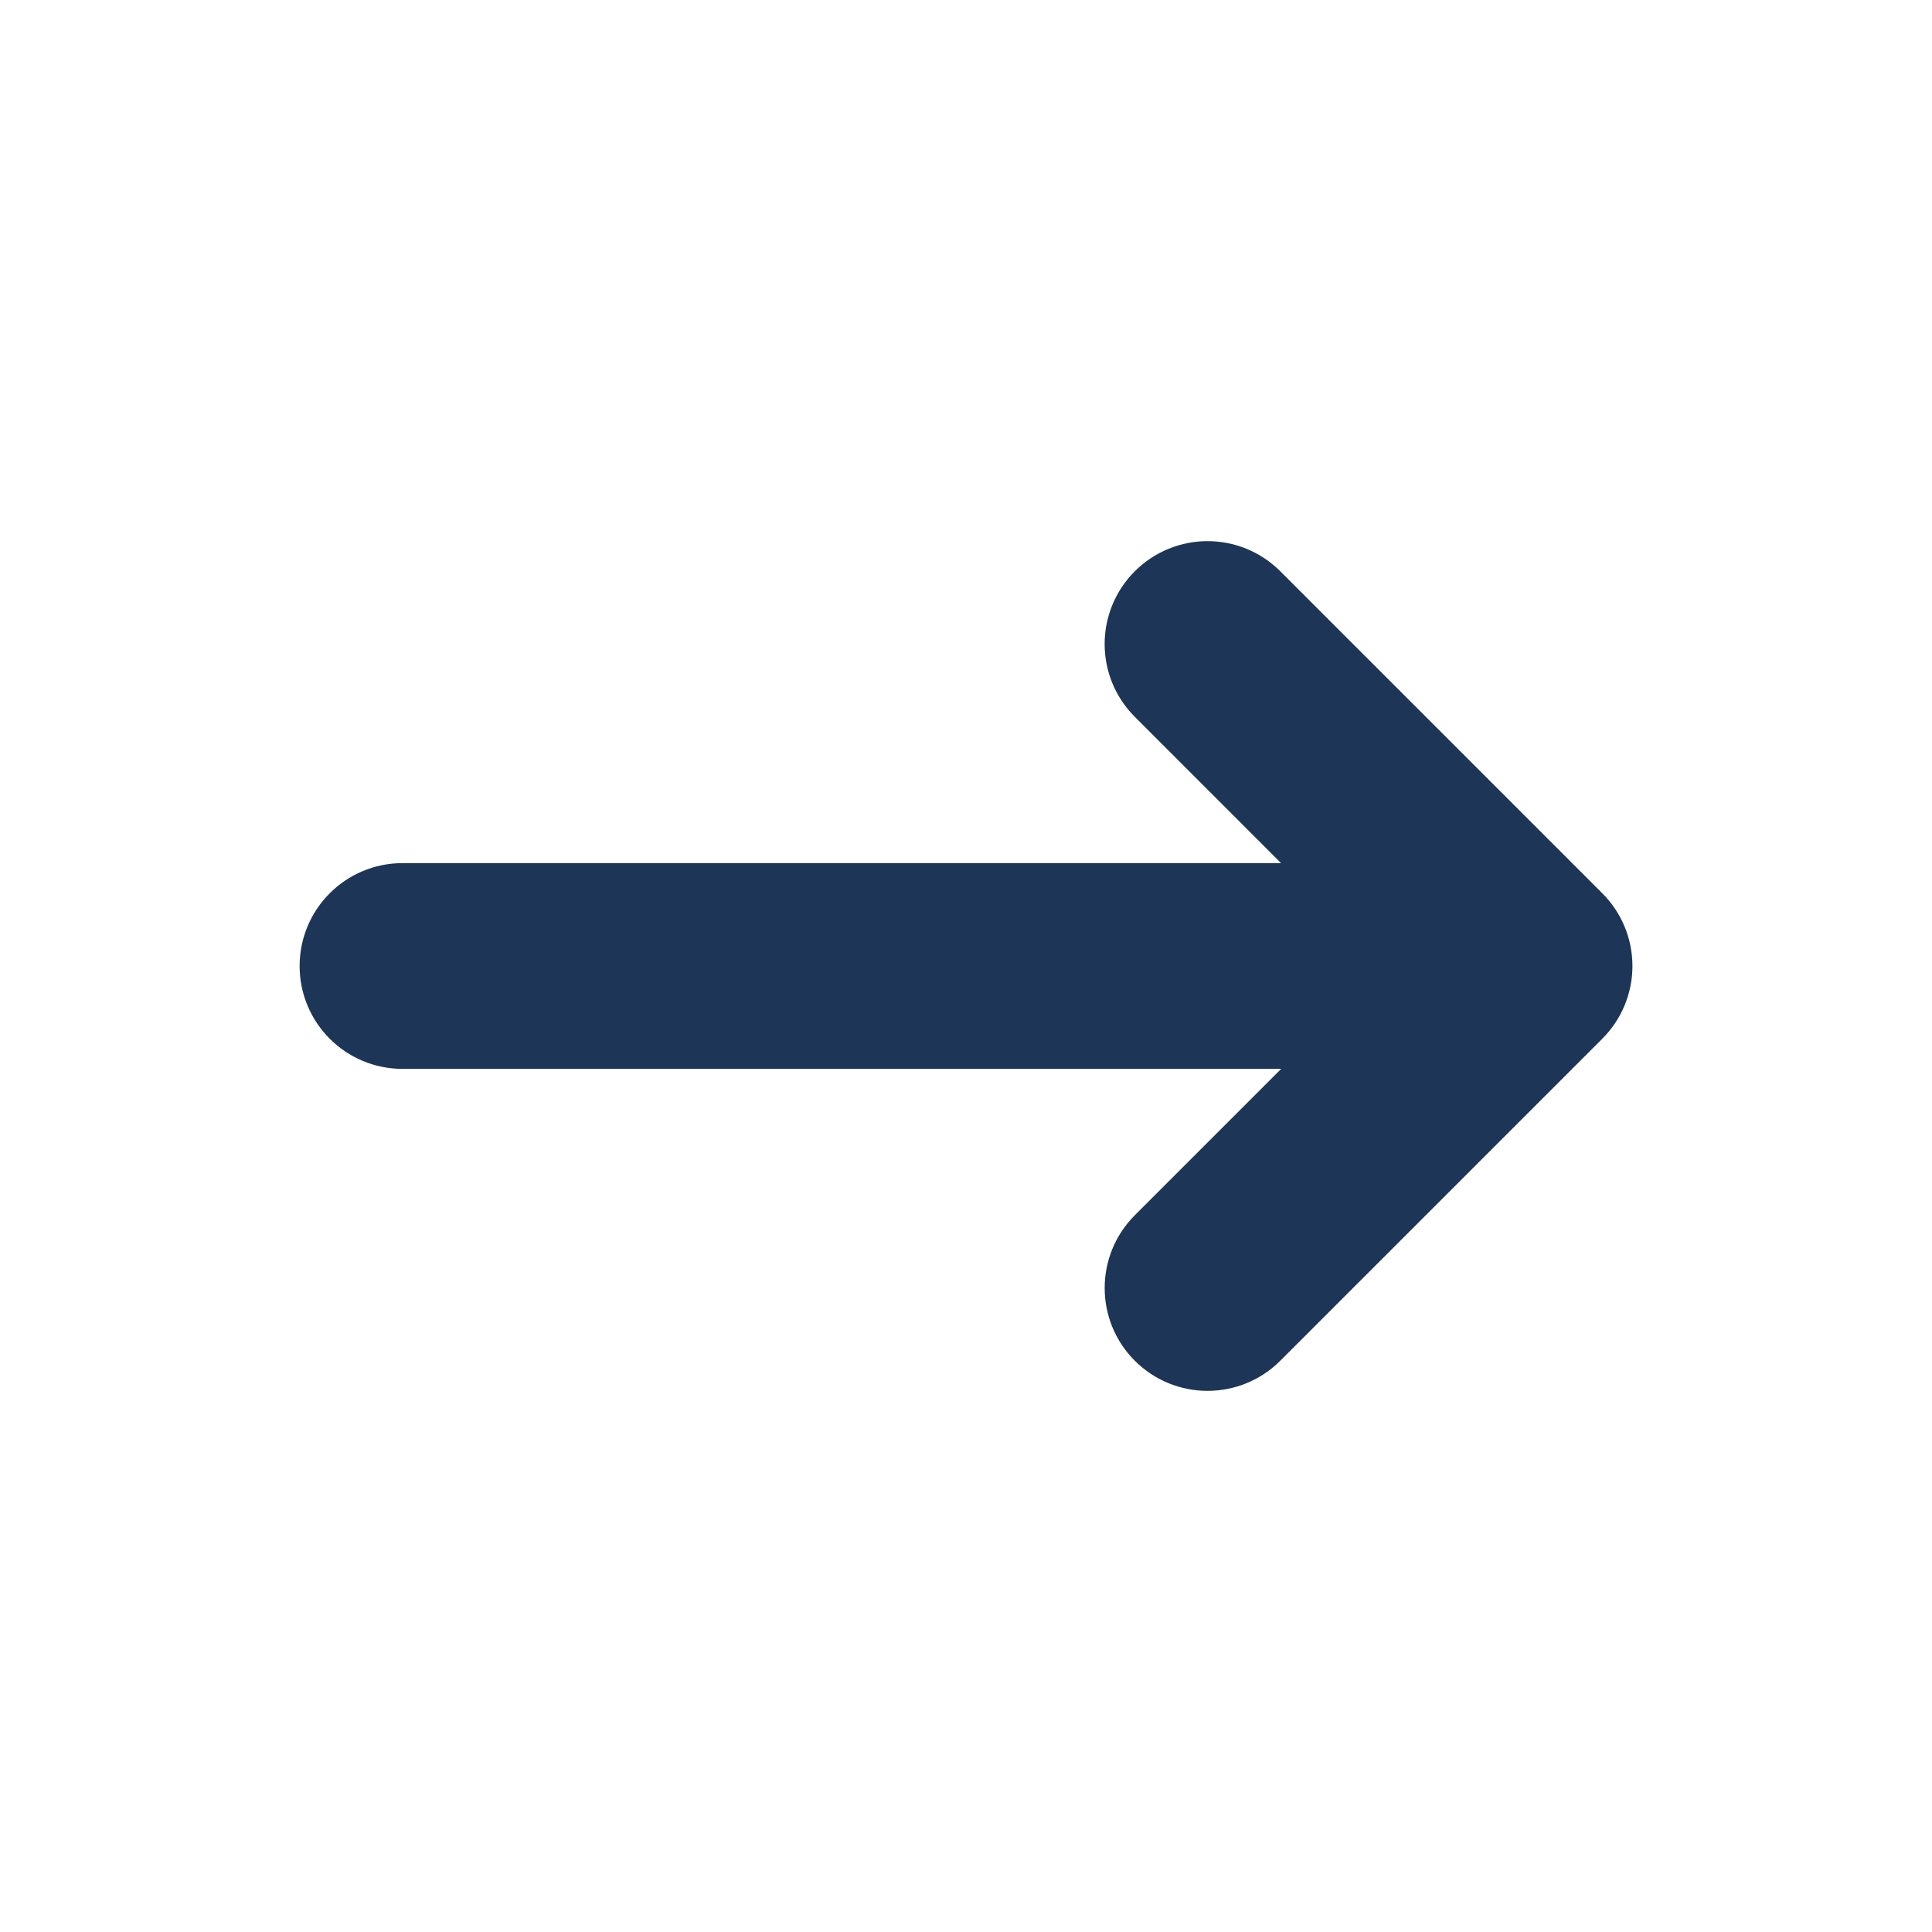
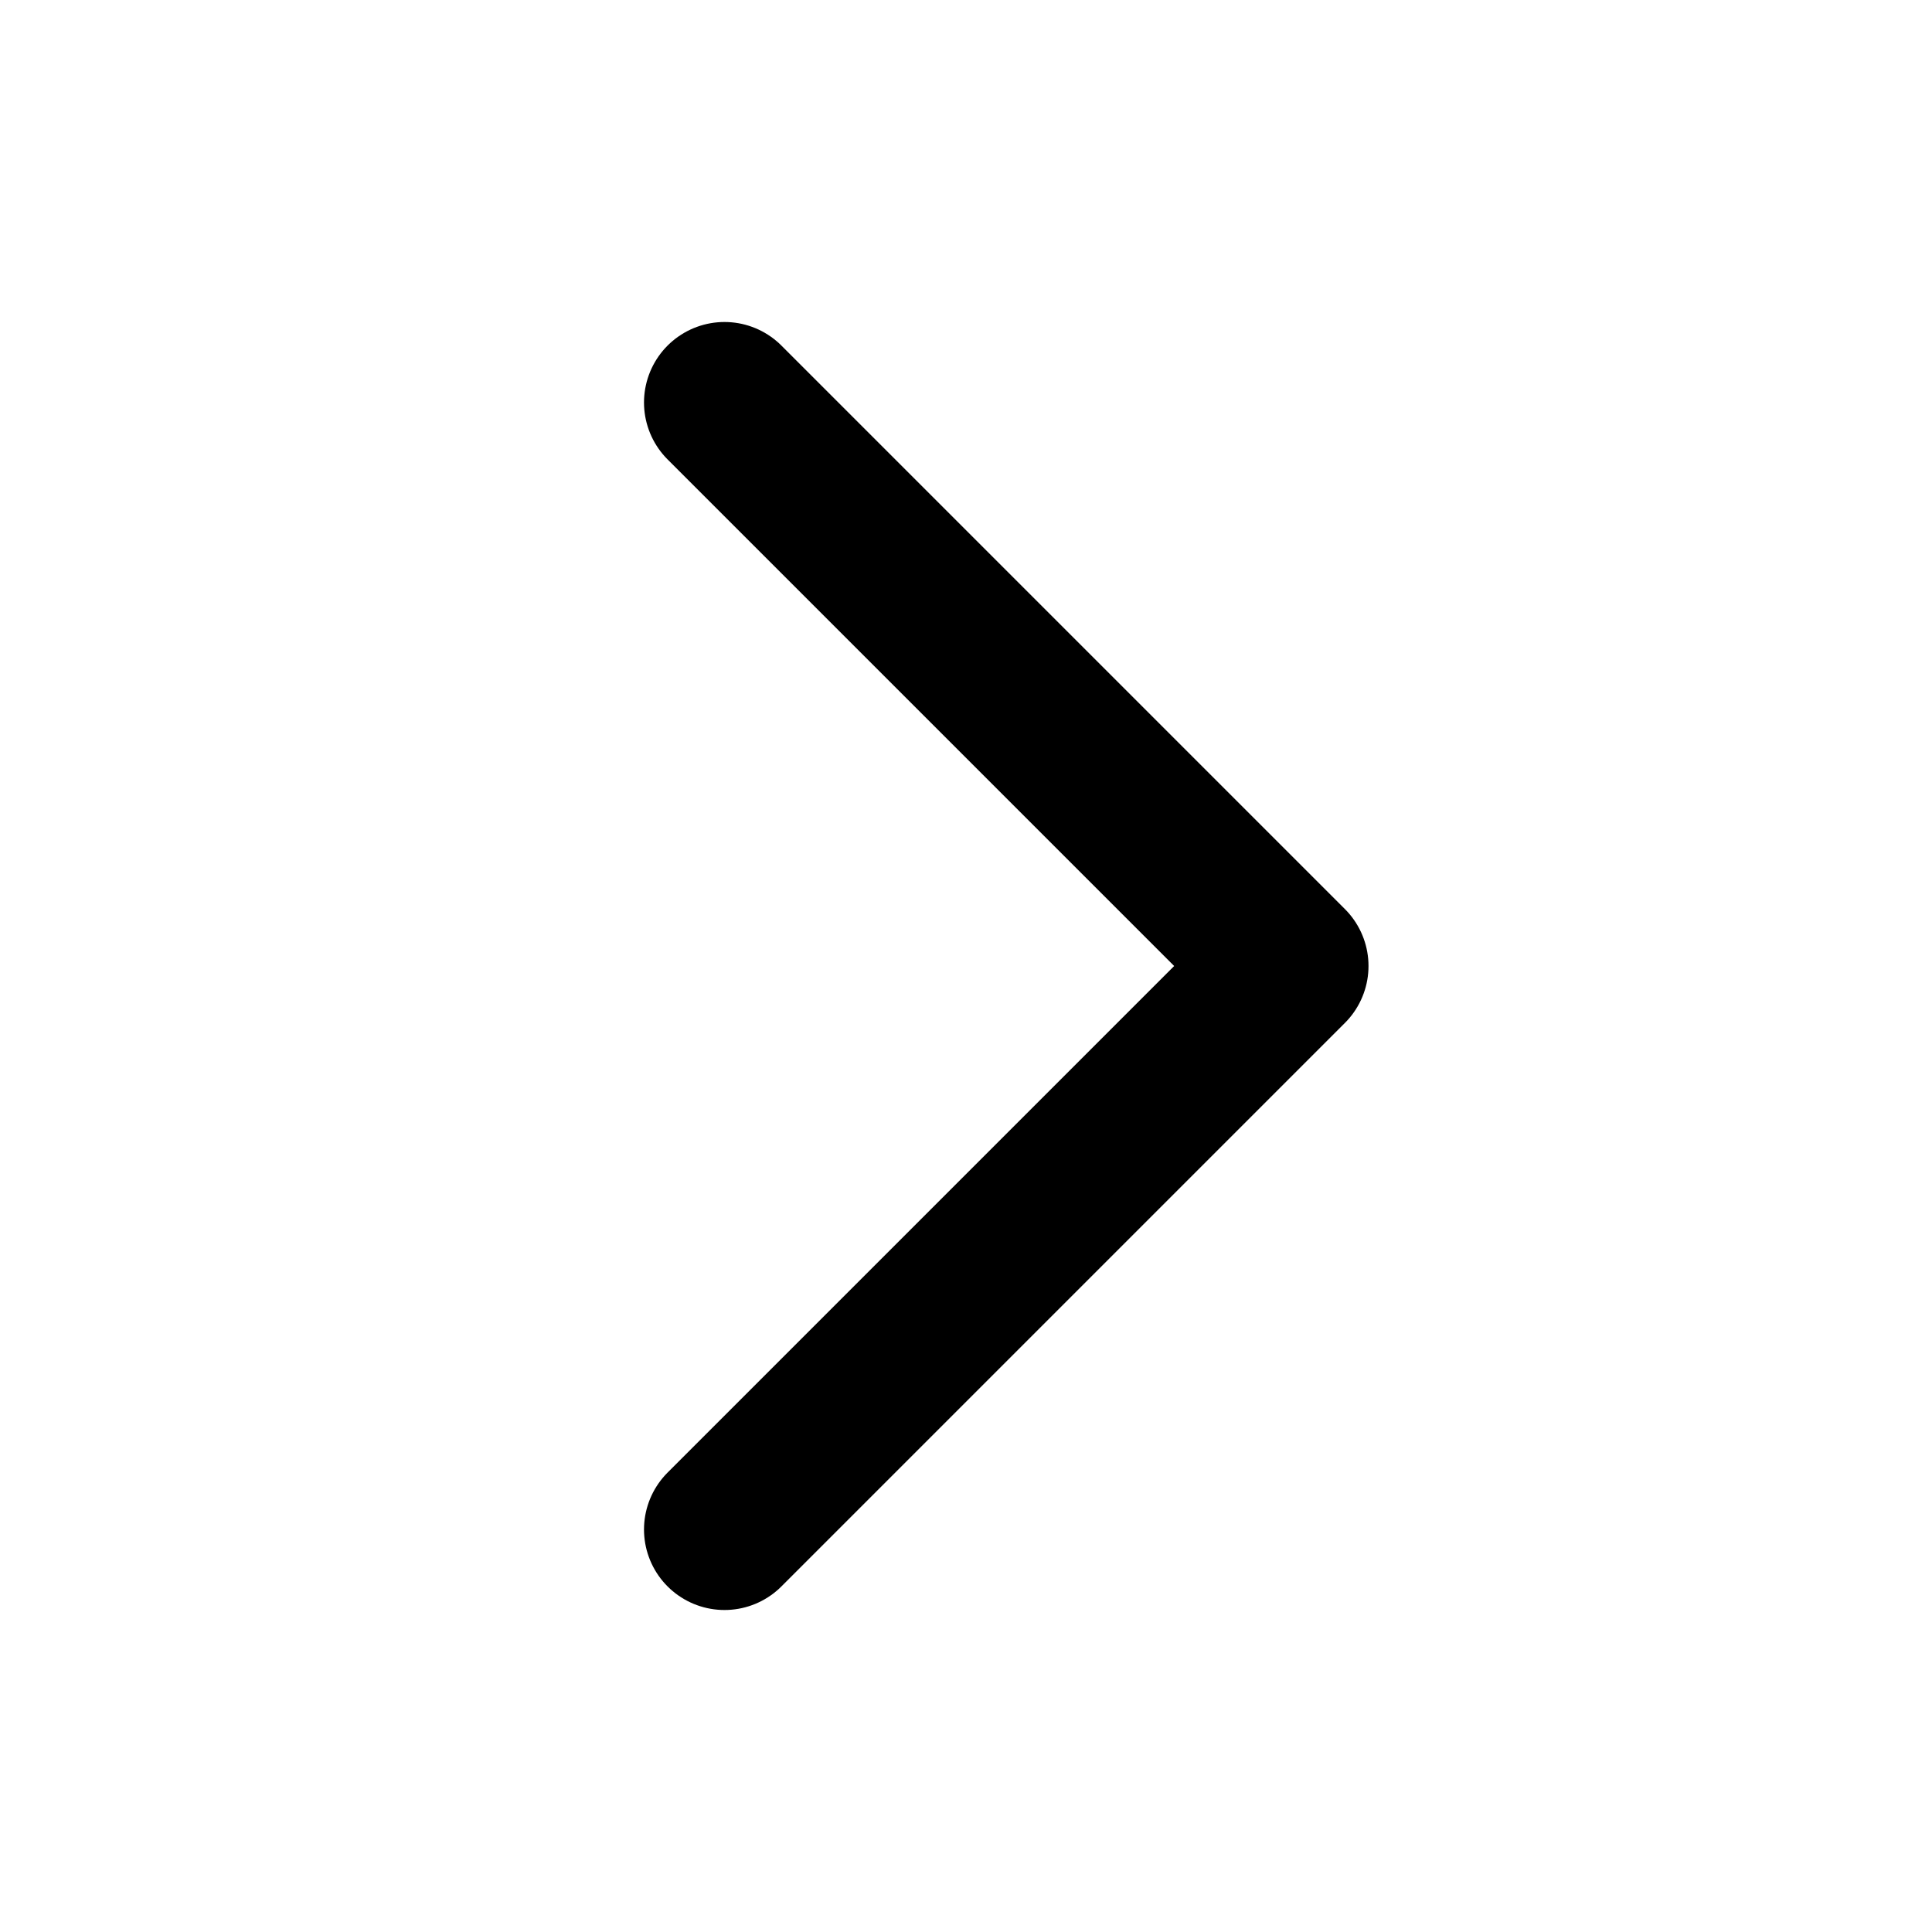
- <svg xmlns="http://www.w3.org/2000/svg" width="800px" height="800px" viewBox="0 0 24 24" id="_24x24_On_Light_Next" data-name="24x24/On Light/Next" fill="#1D3557" stroke="#1D3557" stroke-width="1.056">
-   <g id="SVGRepo_bgCarrier" stroke-width="0" />
-   <g id="SVGRepo_tracerCarrier" stroke-linecap="round" stroke-linejoin="round" />
-   <g id="SVGRepo_iconCarrier">
-     <rect id="view-box" width="24" height="24" fill="#1D3557" opacity="0" />
-     <path id="Shape" d="M10.22,9.28a.75.75,0,0,1,0-1.06l2.72-2.72H.75A.75.75,0,0,1,.75,4H12.938L10.22,1.281A.75.75,0,1,1,11.281.22l4,4a.749.749,0,0,1,0,1.06l-4,4a.75.75,0,0,1-1.061,0Z" transform="translate(4.25 7.25)" fill="#1D3557" />
+ <svg xmlns="http://www.w3.org/2000/svg" width="800px" height="800px" viewBox="0 0 24 24" fill="none">
+   <g id="Arrow / Chevron_Right">
+     <path id="Vector" d="M9 5L16 12L9 19" stroke="#000000" stroke-width="2" stroke-linecap="round" stroke-linejoin="round" />
  </g>
</svg>
